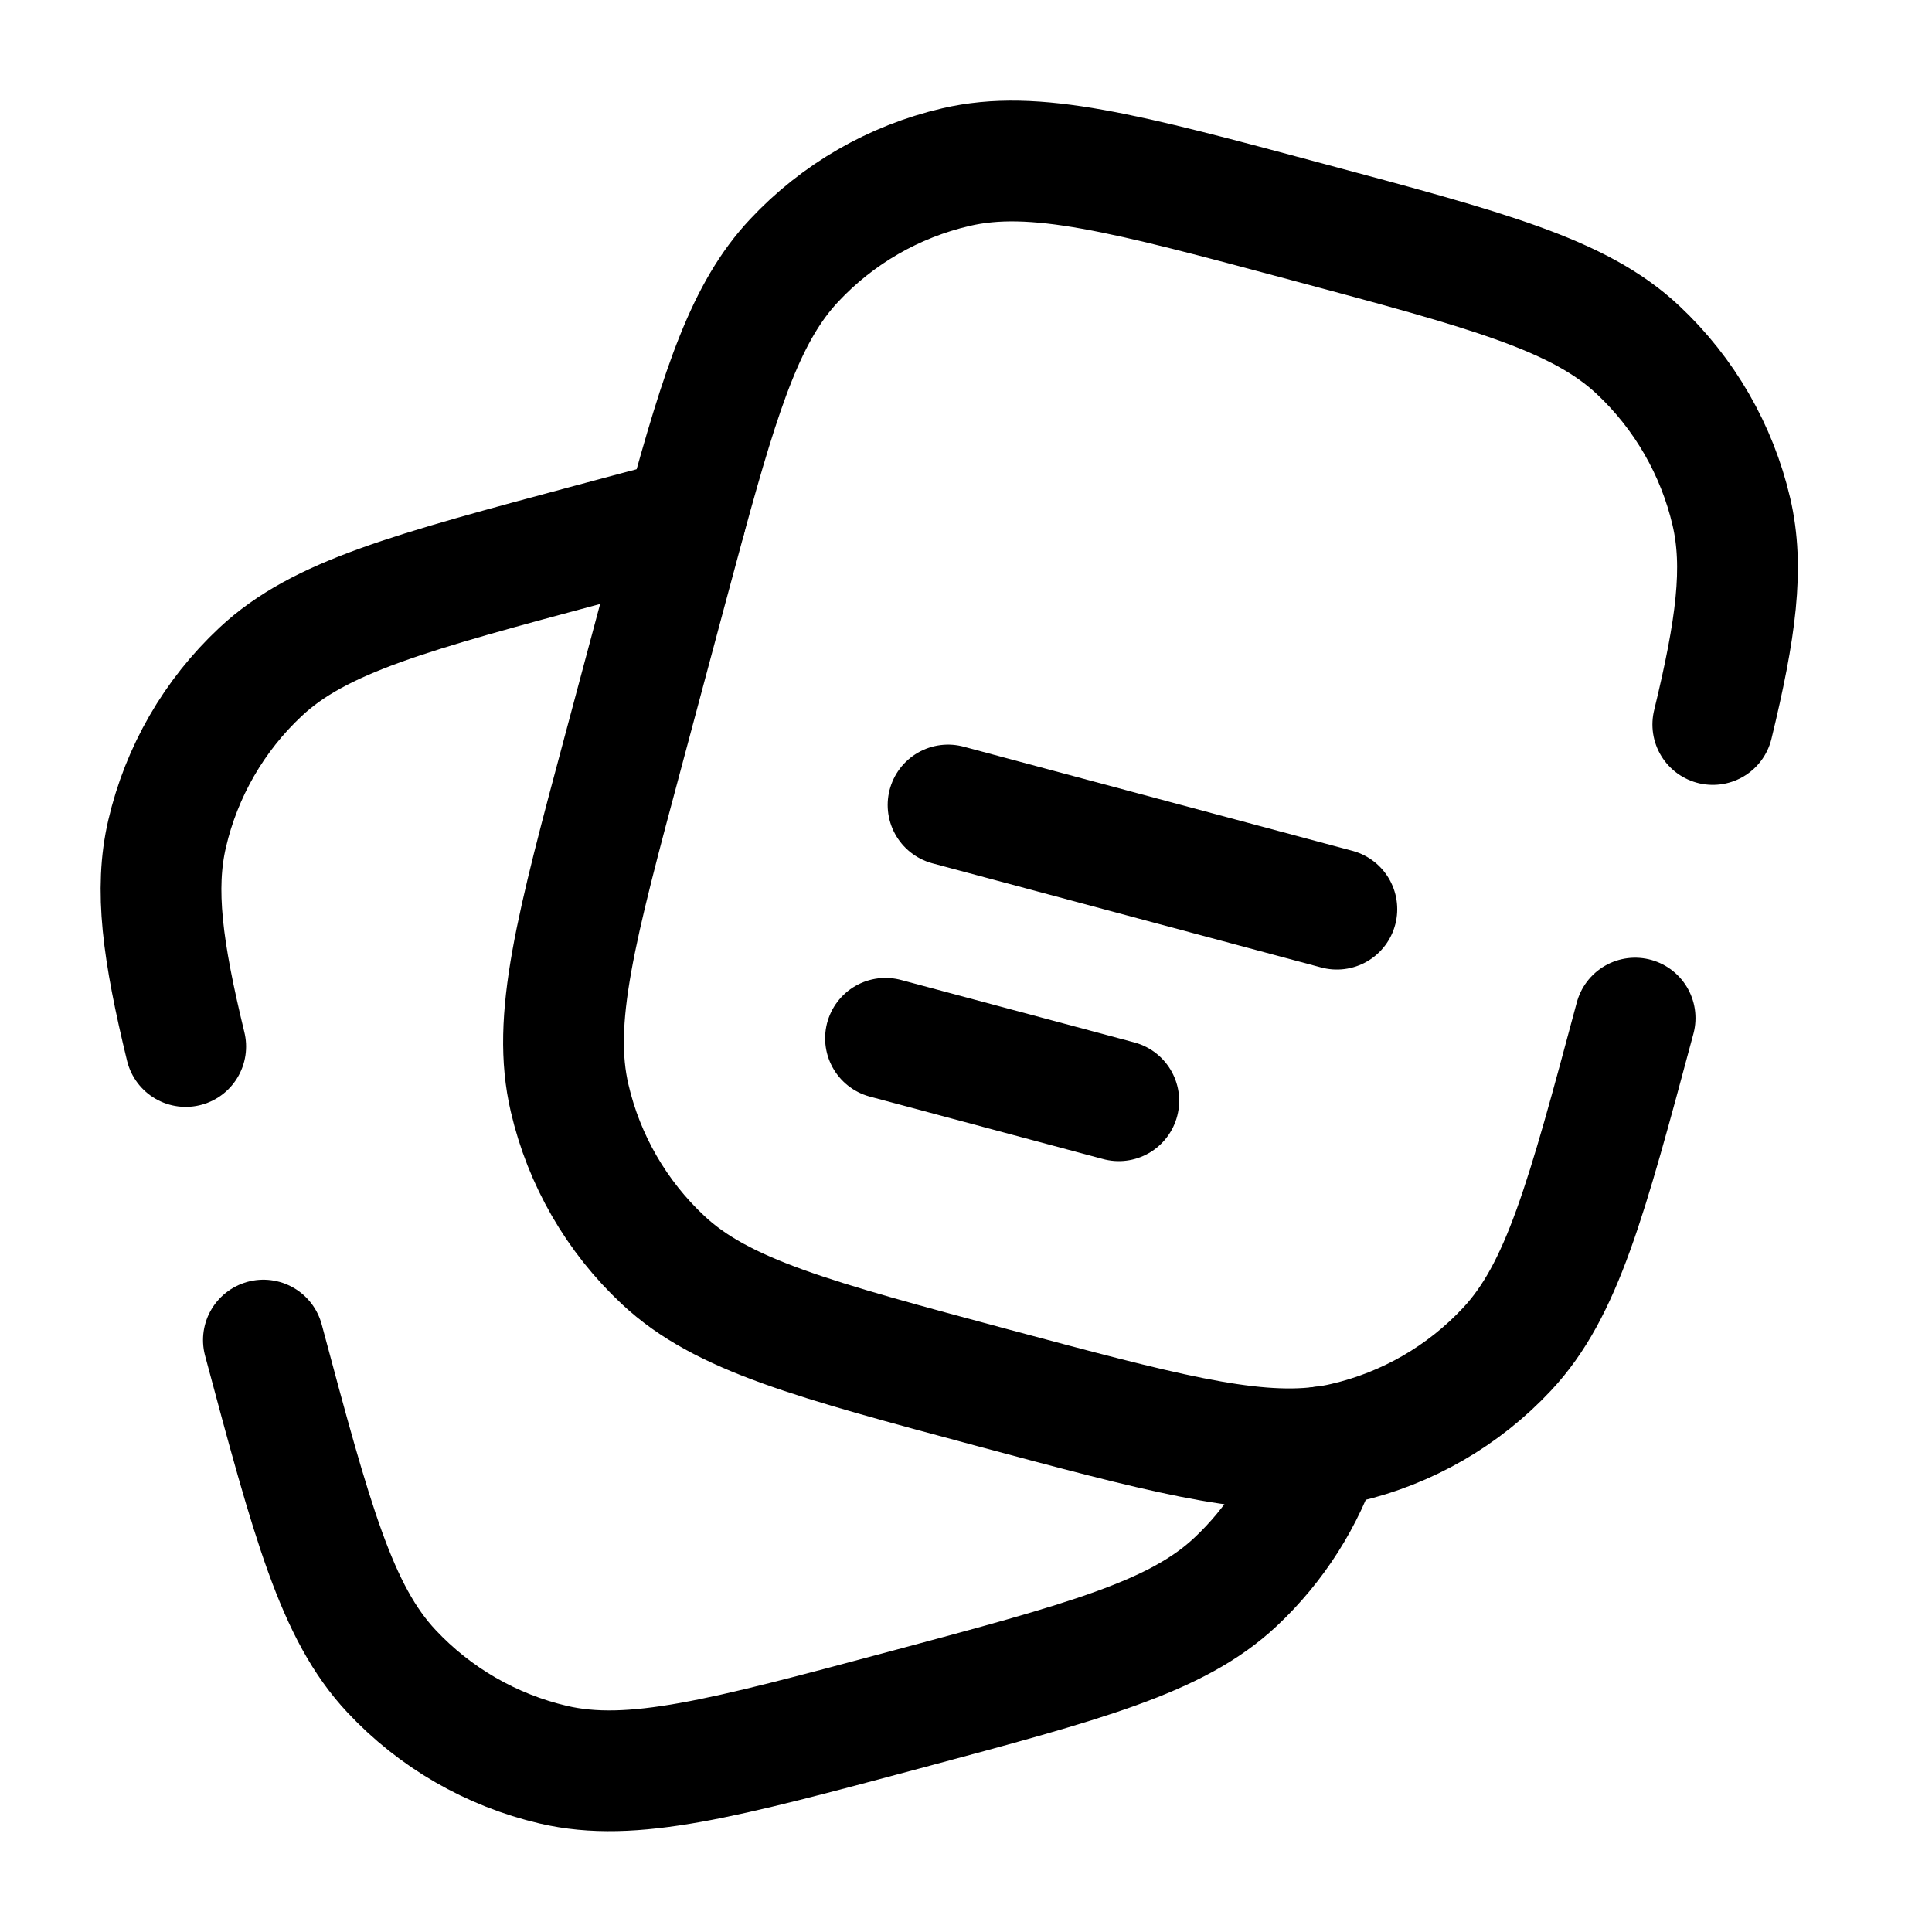
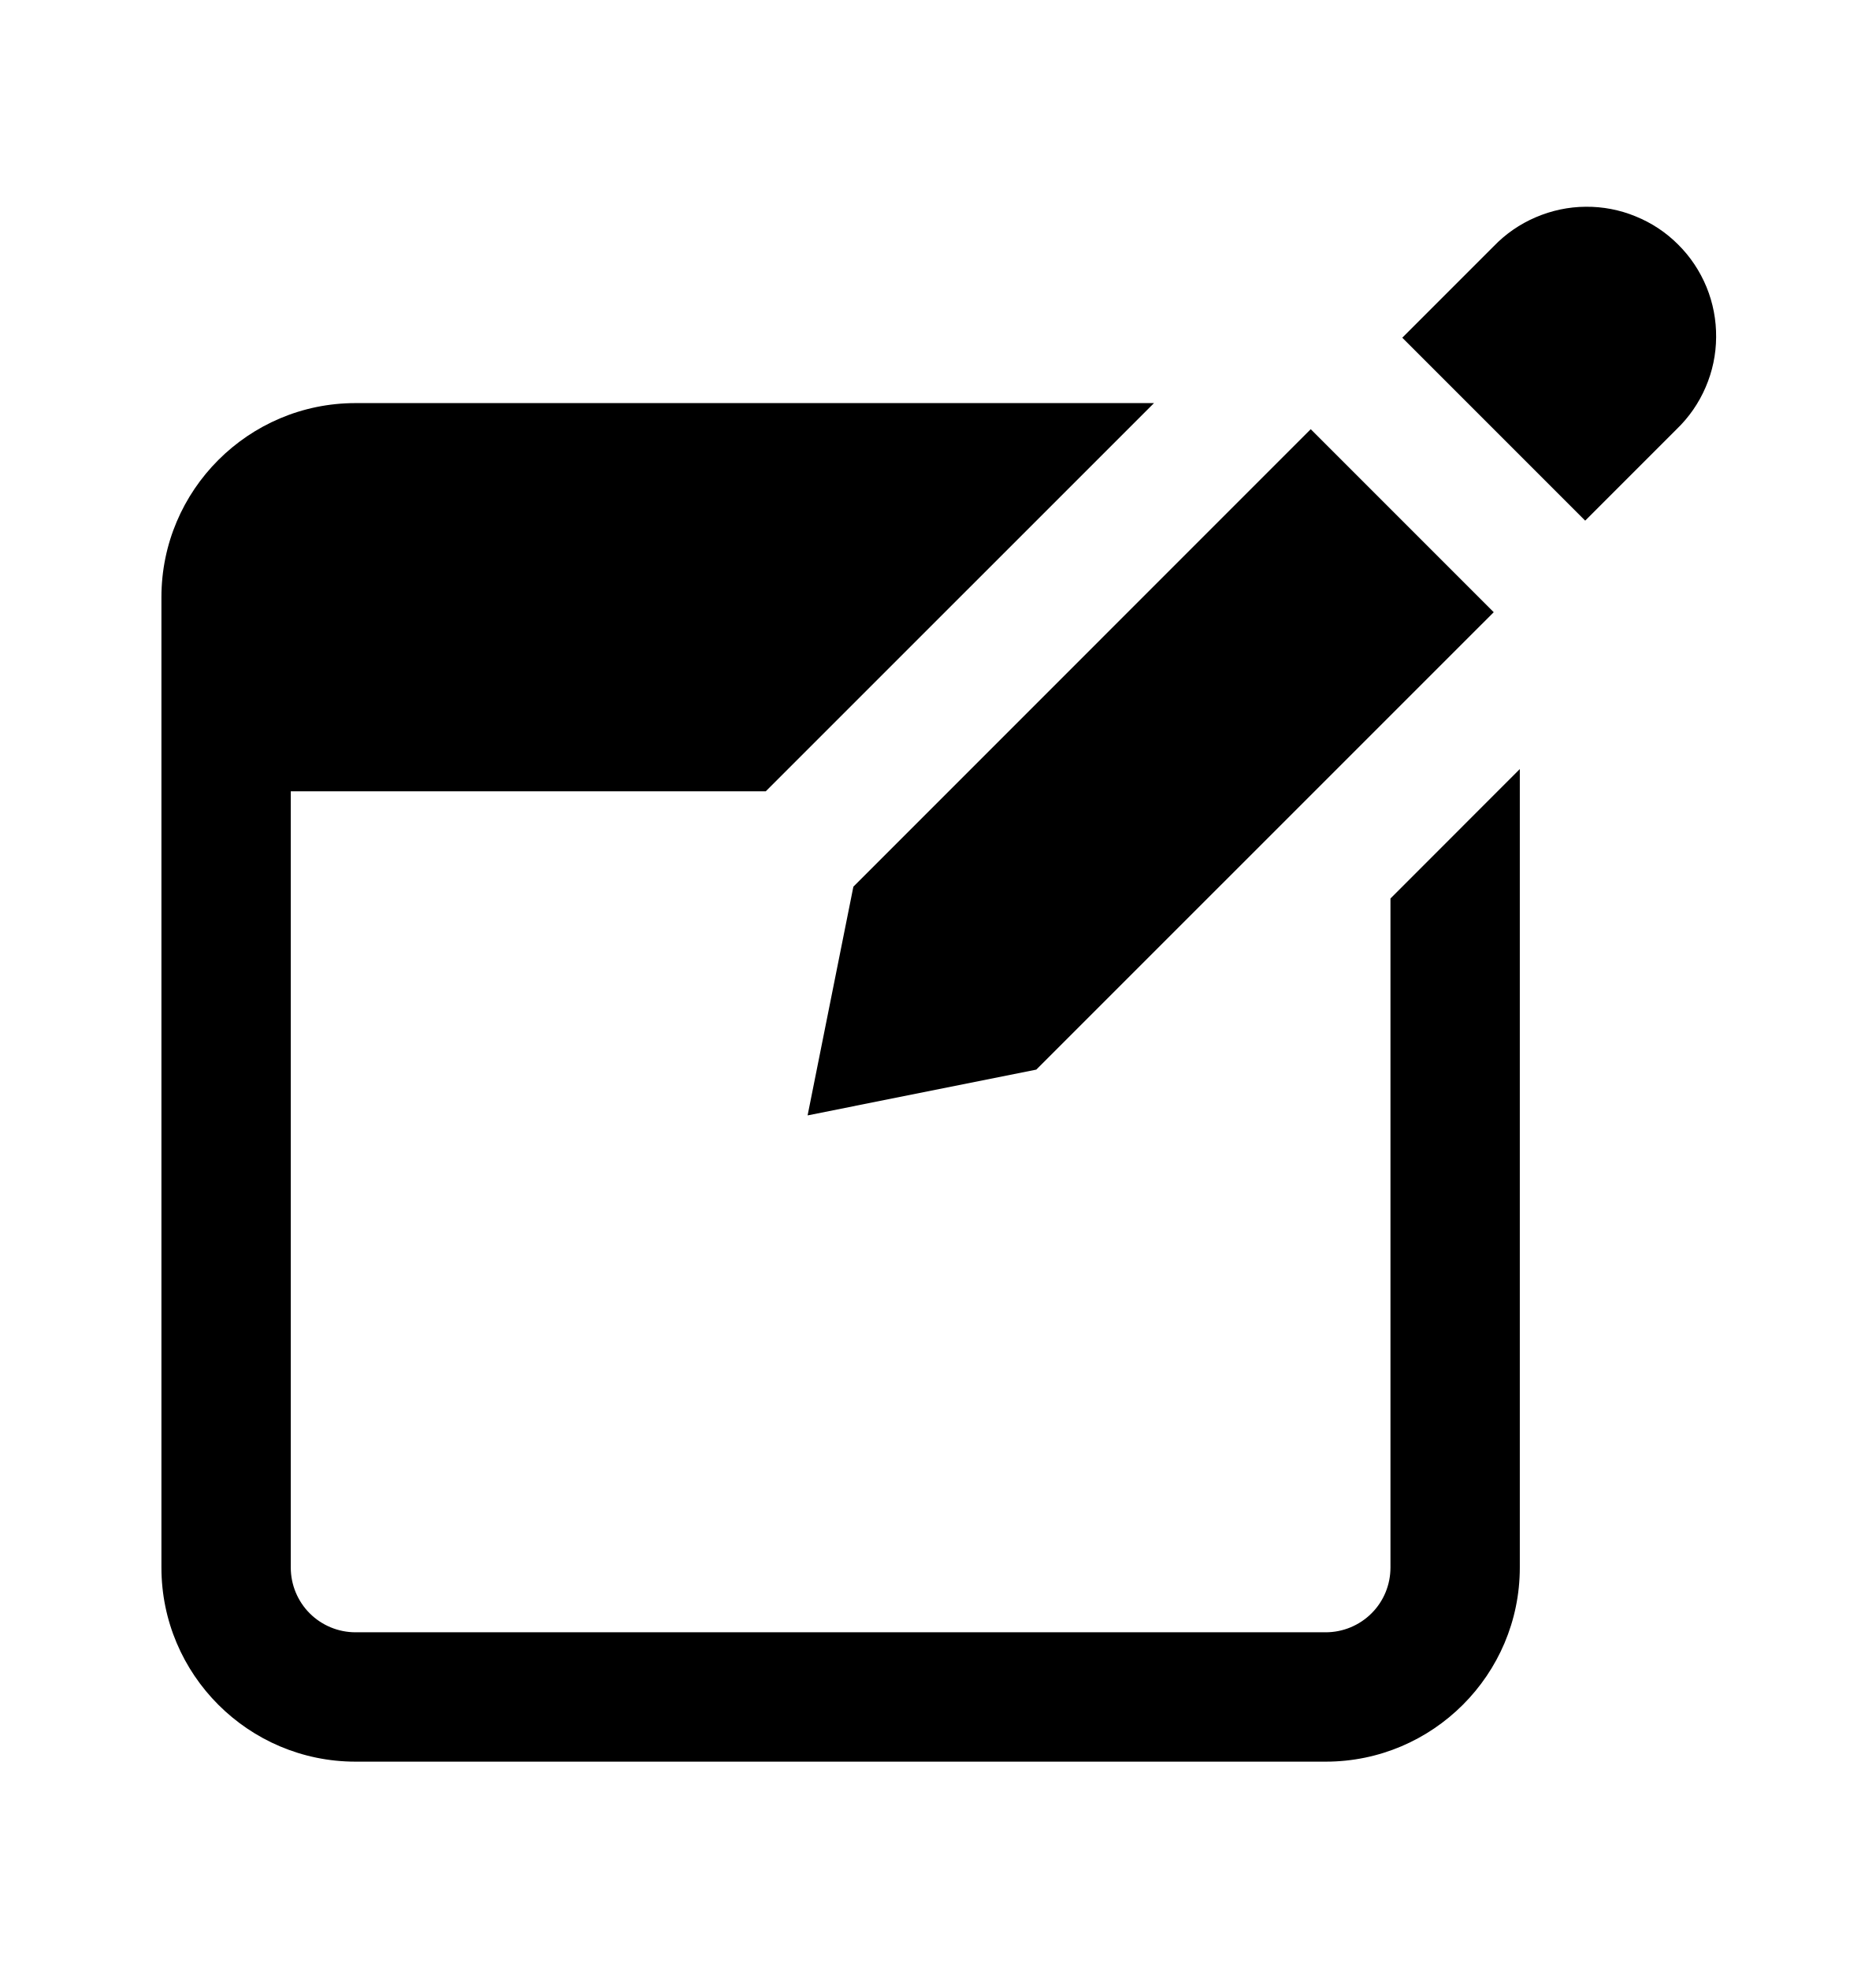
- <svg xmlns="http://www.w3.org/2000/svg" width="24" height="24" viewBox="0 0 24 24" fill="none">
-   <path d="M11.777 10L16.607 11.294" stroke="currentColor" stroke-width="1.5" stroke-linecap="round" />
-   <path d="M11 12.898L13.898 13.674" stroke="currentColor" stroke-width="1.5" stroke-linecap="round" />
-   <path d="M20.312 12.647C19.707 14.902 19.405 16.03 18.72 16.761C18.18 17.339 17.48 17.743 16.709 17.922C16.613 17.945 16.515 17.962 16.415 17.974C15.5 18.087 14.383 17.788 12.351 17.244C10.096 16.639 8.968 16.337 8.237 15.652C7.659 15.111 7.255 14.412 7.076 13.641C6.848 12.665 7.15 11.538 7.755 9.283L8.272 7.351C8.359 7.026 8.44 6.725 8.516 6.446C8.971 4.78 9.277 3.863 9.864 3.237C10.404 2.659 11.104 2.255 11.875 2.076C12.85 1.848 13.978 2.15 16.233 2.755C18.488 3.359 19.616 3.661 20.347 4.346C20.924 4.887 21.328 5.587 21.508 6.357C21.669 7.047 21.565 7.813 21.277 9" stroke="currentColor" stroke-width="1.5" stroke-linecap="round" />
-   <path d="M3.272 16.647C3.876 18.902 4.179 20.03 4.864 20.761C5.404 21.338 6.104 21.742 6.875 21.922C7.85 22.149 8.978 21.847 11.233 21.243C13.488 20.639 14.616 20.337 15.347 19.652C15.84 19.19 16.206 18.613 16.415 17.974M8.516 6.445C8.164 6.536 7.777 6.64 7.351 6.754C5.096 7.359 3.968 7.661 3.237 8.346C2.659 8.886 2.255 9.586 2.076 10.357C1.915 11.047 2.019 11.813 2.307 13" stroke="currentColor" stroke-width="1.5" stroke-linecap="round" stroke-linejoin="round" />
+ <svg xmlns="http://www.w3.org/2000/svg" width="20" height="21" viewBox="0 0 20 21" fill="none">
+   <path d="M14.824 9.578V16.71C14.824 16.893 14.752 17.069 14.622 17.198C14.493 17.327 14.317 17.4 14.134 17.4H3.79C3.607 17.4 3.431 17.327 3.302 17.198C3.173 17.069 3.1 16.893 3.1 16.71V8.435H8.164L12.303 4.297H3.79C2.649 4.297 1.721 5.225 1.721 6.366V16.71C1.721 17.851 2.649 18.779 3.79 18.779H14.134C15.275 18.779 16.203 17.851 16.203 16.71V8.198L14.824 9.578Z" fill="black" />
+   <path d="M16.9 5.55L17.875 4.575C18.007 4.448 18.112 4.296 18.184 4.128C18.257 3.959 18.295 3.778 18.296 3.595C18.298 3.412 18.263 3.23 18.194 3.061C18.124 2.891 18.022 2.737 17.892 2.608C17.763 2.478 17.609 2.376 17.439 2.307C17.27 2.237 17.088 2.202 16.905 2.204C16.722 2.205 16.541 2.244 16.373 2.316C16.204 2.388 16.052 2.493 15.925 2.625L14.95 3.6L16.9 5.55Z" fill="black" />
+   <path d="M13.974 4.575L9.098 9.452L8.61 11.89L11.048 11.402L15.925 6.526L13.974 4.575Z" fill="black" />
</svg>
